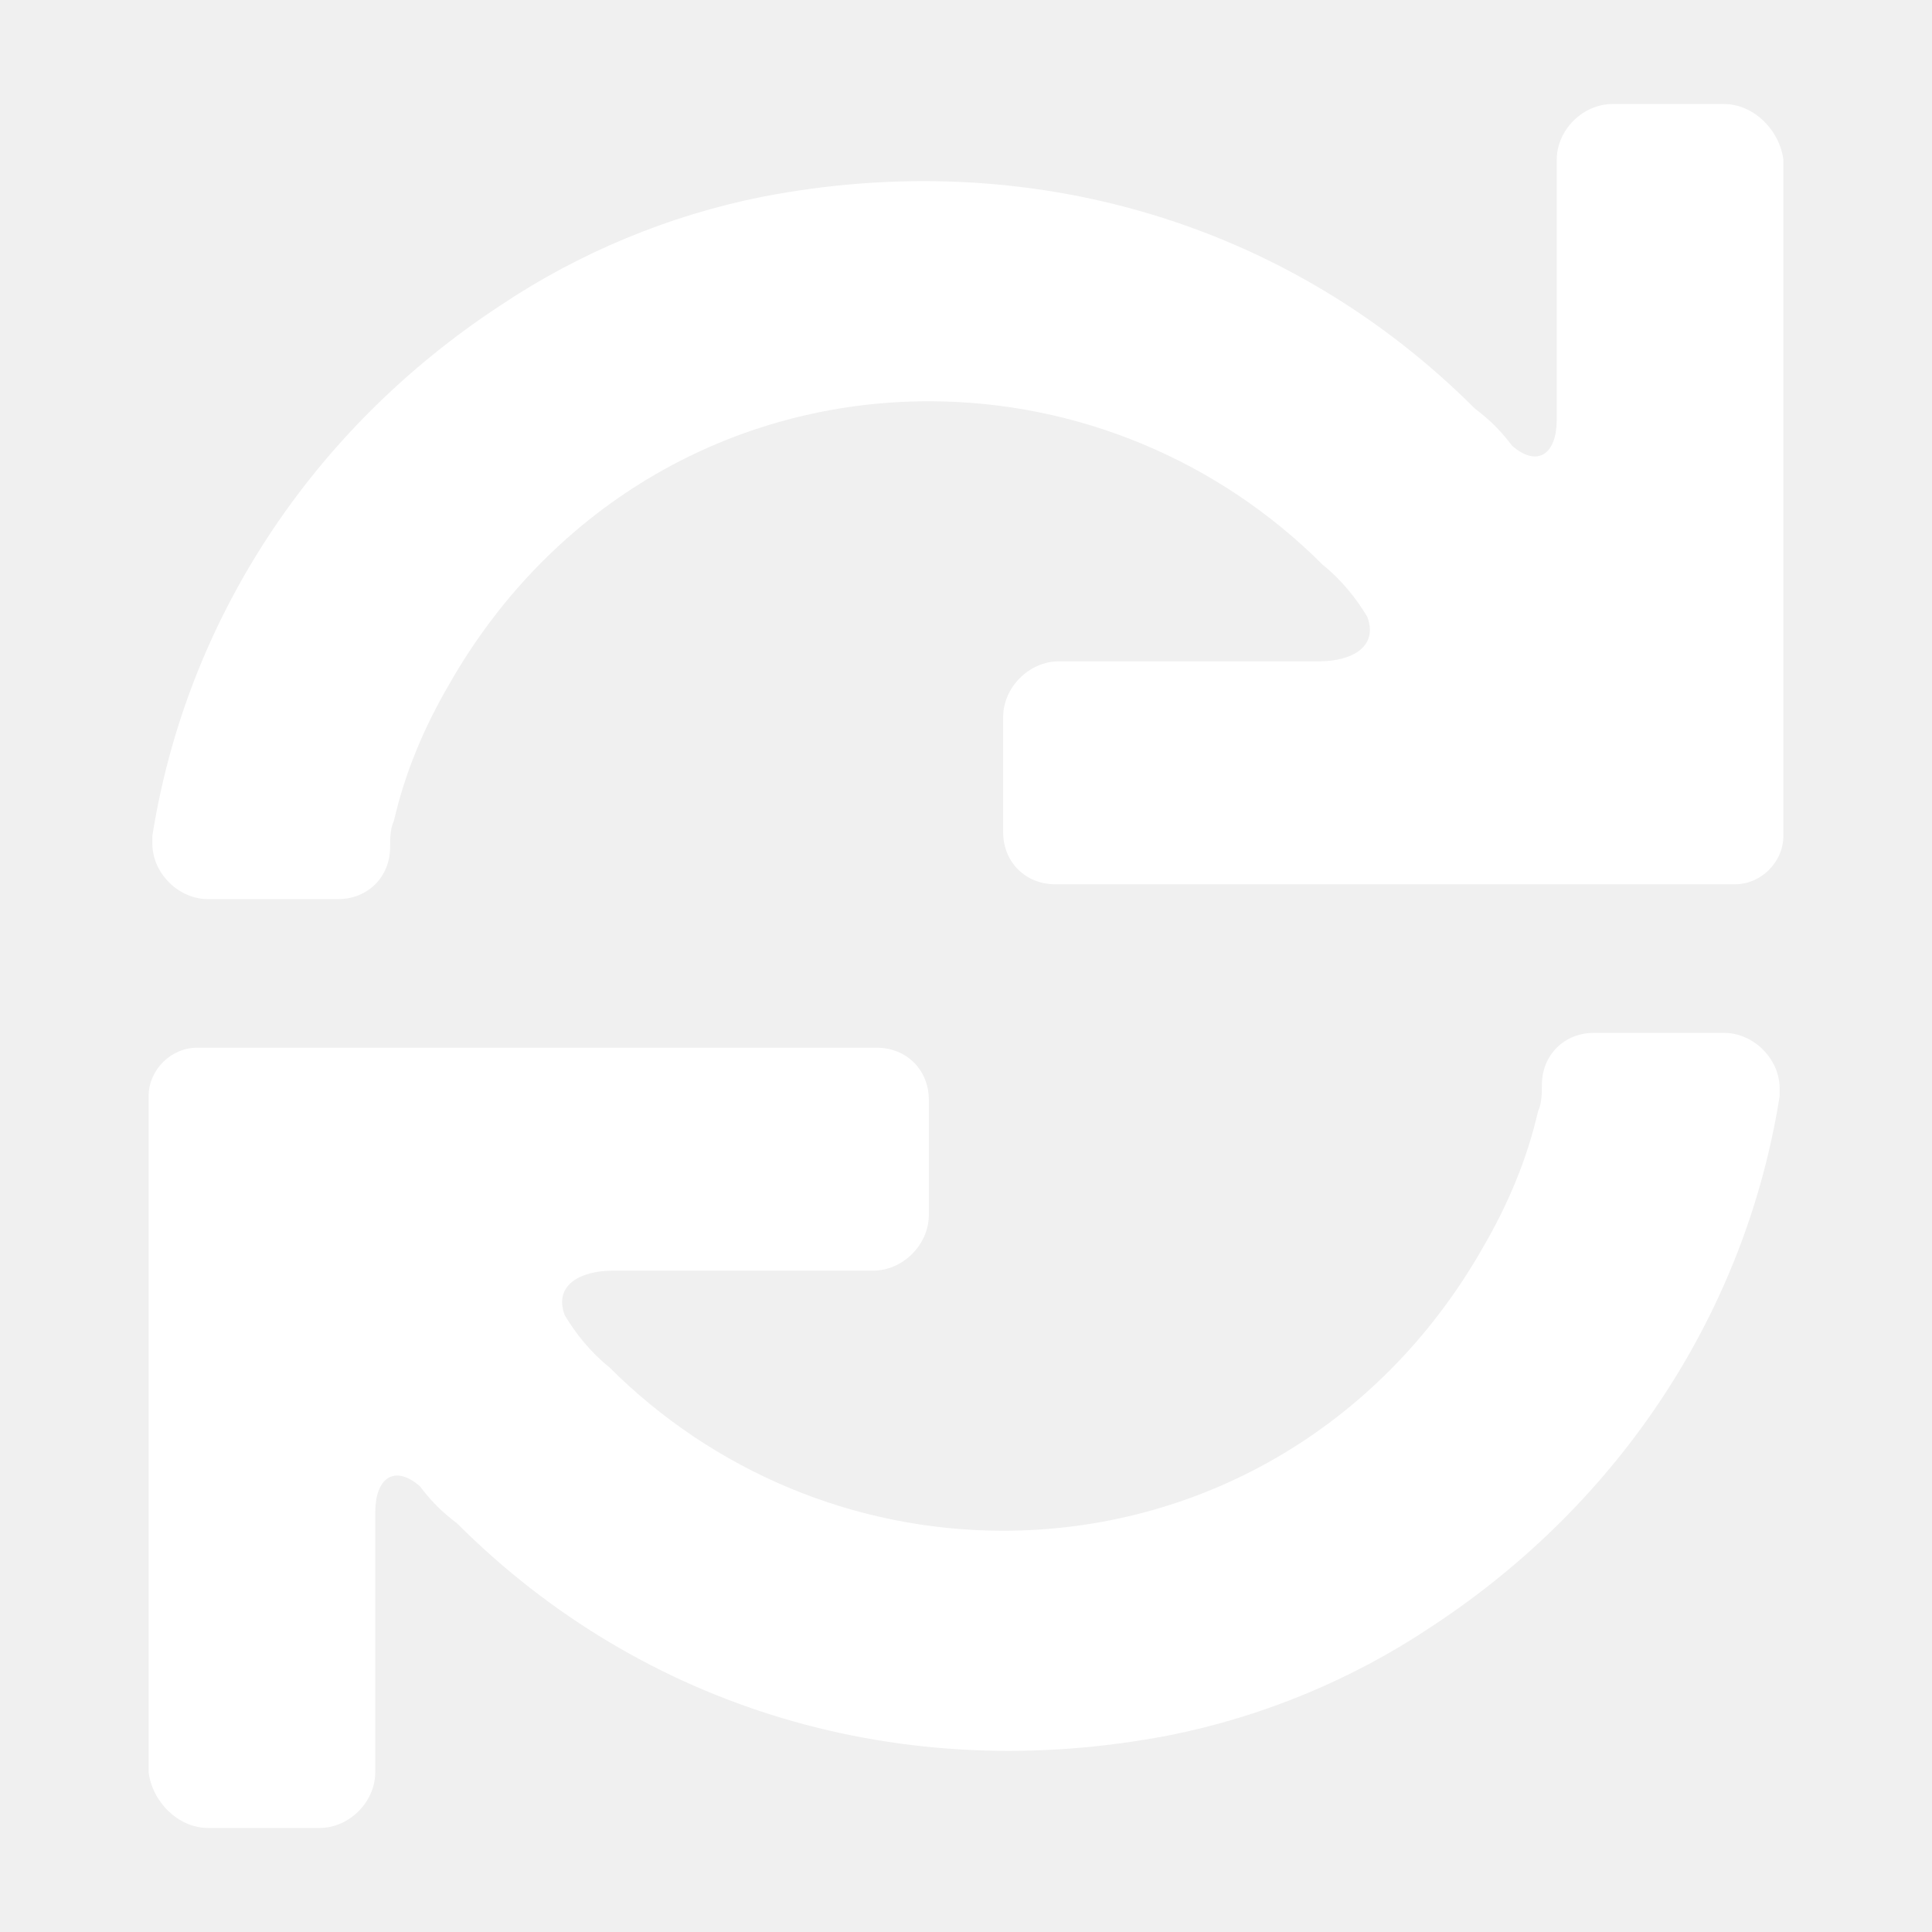
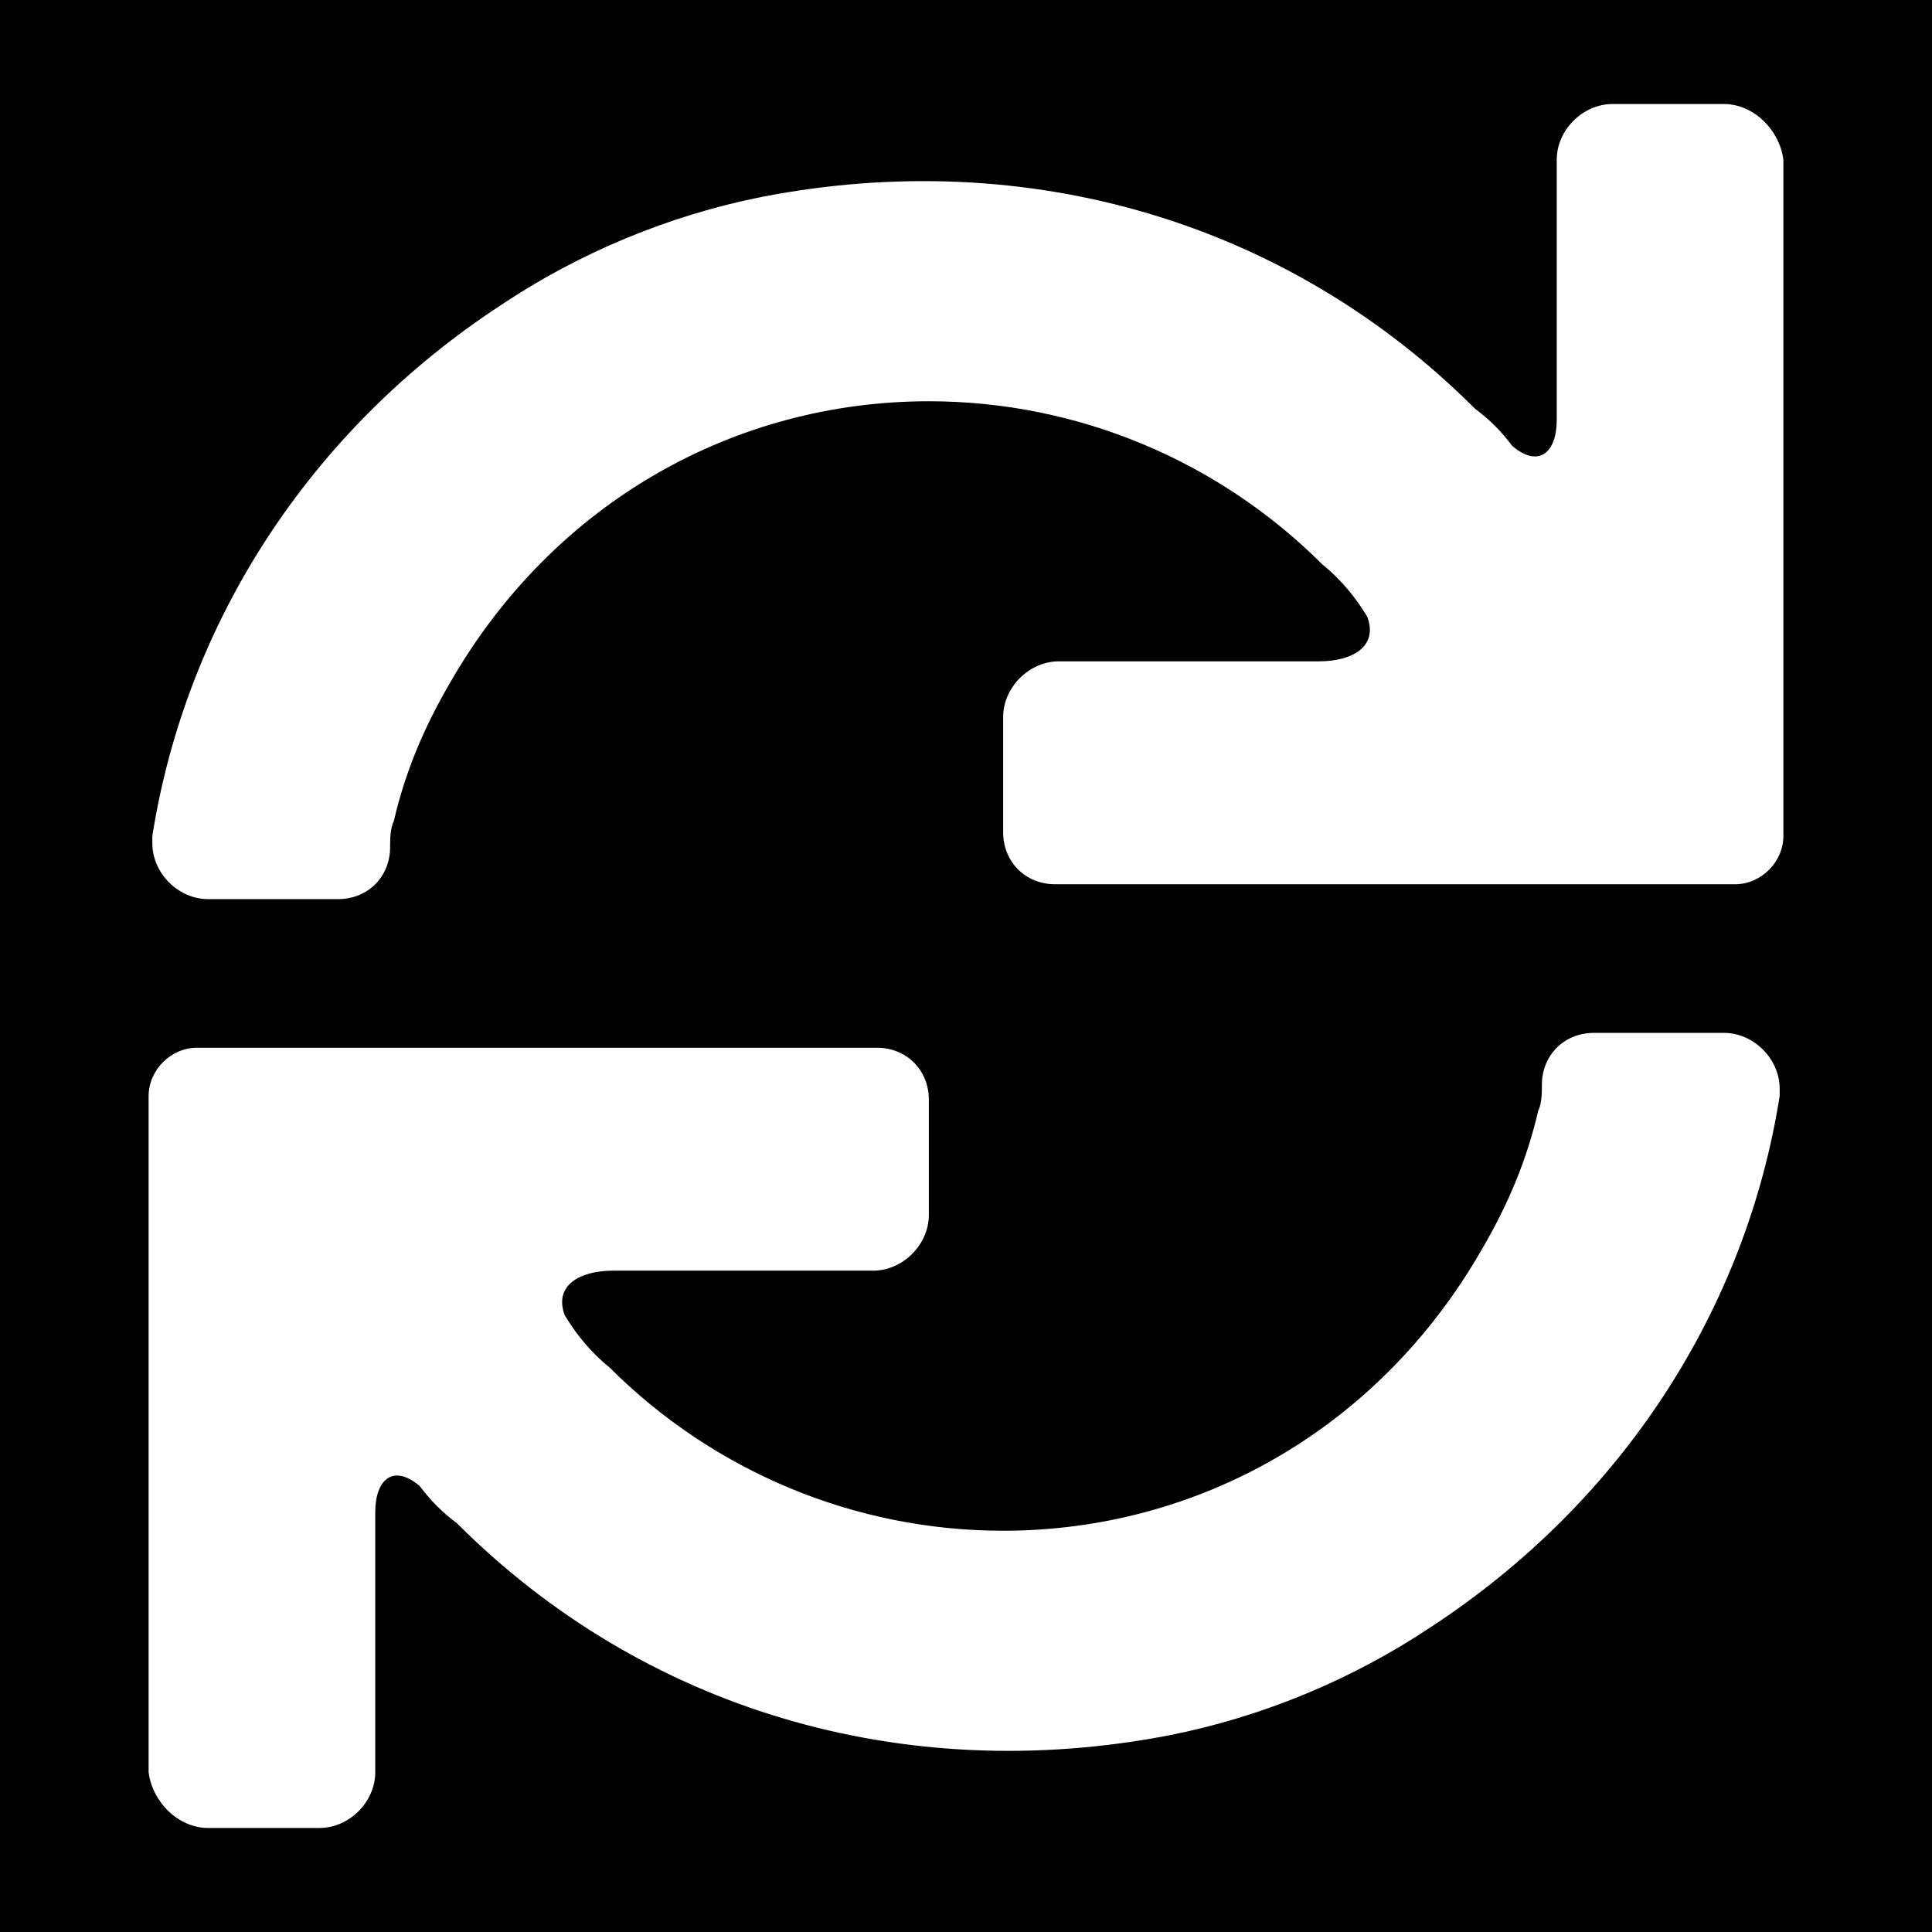
- <svg xmlns="http://www.w3.org/2000/svg" fill="#000000" width="800px" height="800px" viewBox="0 0 52 52" enable-background="new 0 0 52 52" xml:space="preserve">
+ <svg xmlns="http://www.w3.org/2000/svg" fill="#FFFFFF" width="800px" height="800px" viewBox="0 0 52 52">
+   <rect width="52" height="52" fill="#000000" />
  <path fill="white" d="M47.9,29.3c0-0.8-0.7-1.5-1.5-1.5h-3.5c-0.8,0-1.4,0.6-1.4,1.4c0,0.2,0,0.5-0.1,0.7  c-0.3,1.3-0.8,2.5-1.5,3.7c-2.8,4.9-7.7,7.6-12.9,7.6c-4,0-7.8-1.6-10.6-4.4c-0.5-0.4-0.9-0.9-1.2-1.4c-0.3-0.8,0.4-1.2,1.3-1.2h7  c0.8,0,1.5-0.7,1.5-1.5v-3.1c0-0.8-0.6-1.4-1.4-1.4H5.3c-0.7,0-1.3,0.6-1.3,1.3v18.2c0.1,0.8,0.8,1.5,1.6,1.5h3  c0.8,0,1.5-0.7,1.5-1.5v-7c0-0.9,0.5-1.3,1.2-0.7c0.3,0.4,0.6,0.7,1,1c5,5,12,7.1,19.2,5.7c2.5-0.5,4.9-1.5,7-2.9  c5.2-3.4,8.5-8.6,9.4-14.3V29.3z" />
  <path fill="white" d="M4.1,22.7c0,0.8,0.7,1.5,1.5,1.5h3.5c0.8,0,1.4-0.6,1.4-1.4c0-0.2,0-0.5,0.1-0.7c0.3-1.3,0.8-2.5,1.5-3.7  c2.8-4.9,7.7-7.6,12.9-7.6c4,0,7.8,1.6,10.6,4.4c0.5,0.4,0.9,0.9,1.2,1.4c0.3,0.8-0.4,1.2-1.3,1.2h-7c-0.8,0-1.5,0.7-1.5,1.5v3.1  c0,0.8,0.6,1.4,1.4,1.4h18.3c0.7,0,1.3-0.6,1.3-1.3V4.3c-0.1-0.8-0.8-1.5-1.6-1.5h-3c-0.8,0-1.5,0.7-1.5,1.5v7  c0,0.9-0.5,1.3-1.2,0.7c-0.3-0.4-0.6-0.7-1-1c-5-5-12-7.1-19.2-5.7c-2.5,0.5-4.9,1.5-7,2.9C8.3,11.6,5,16.8,4.1,22.5L4.1,22.7z" />
</svg>
